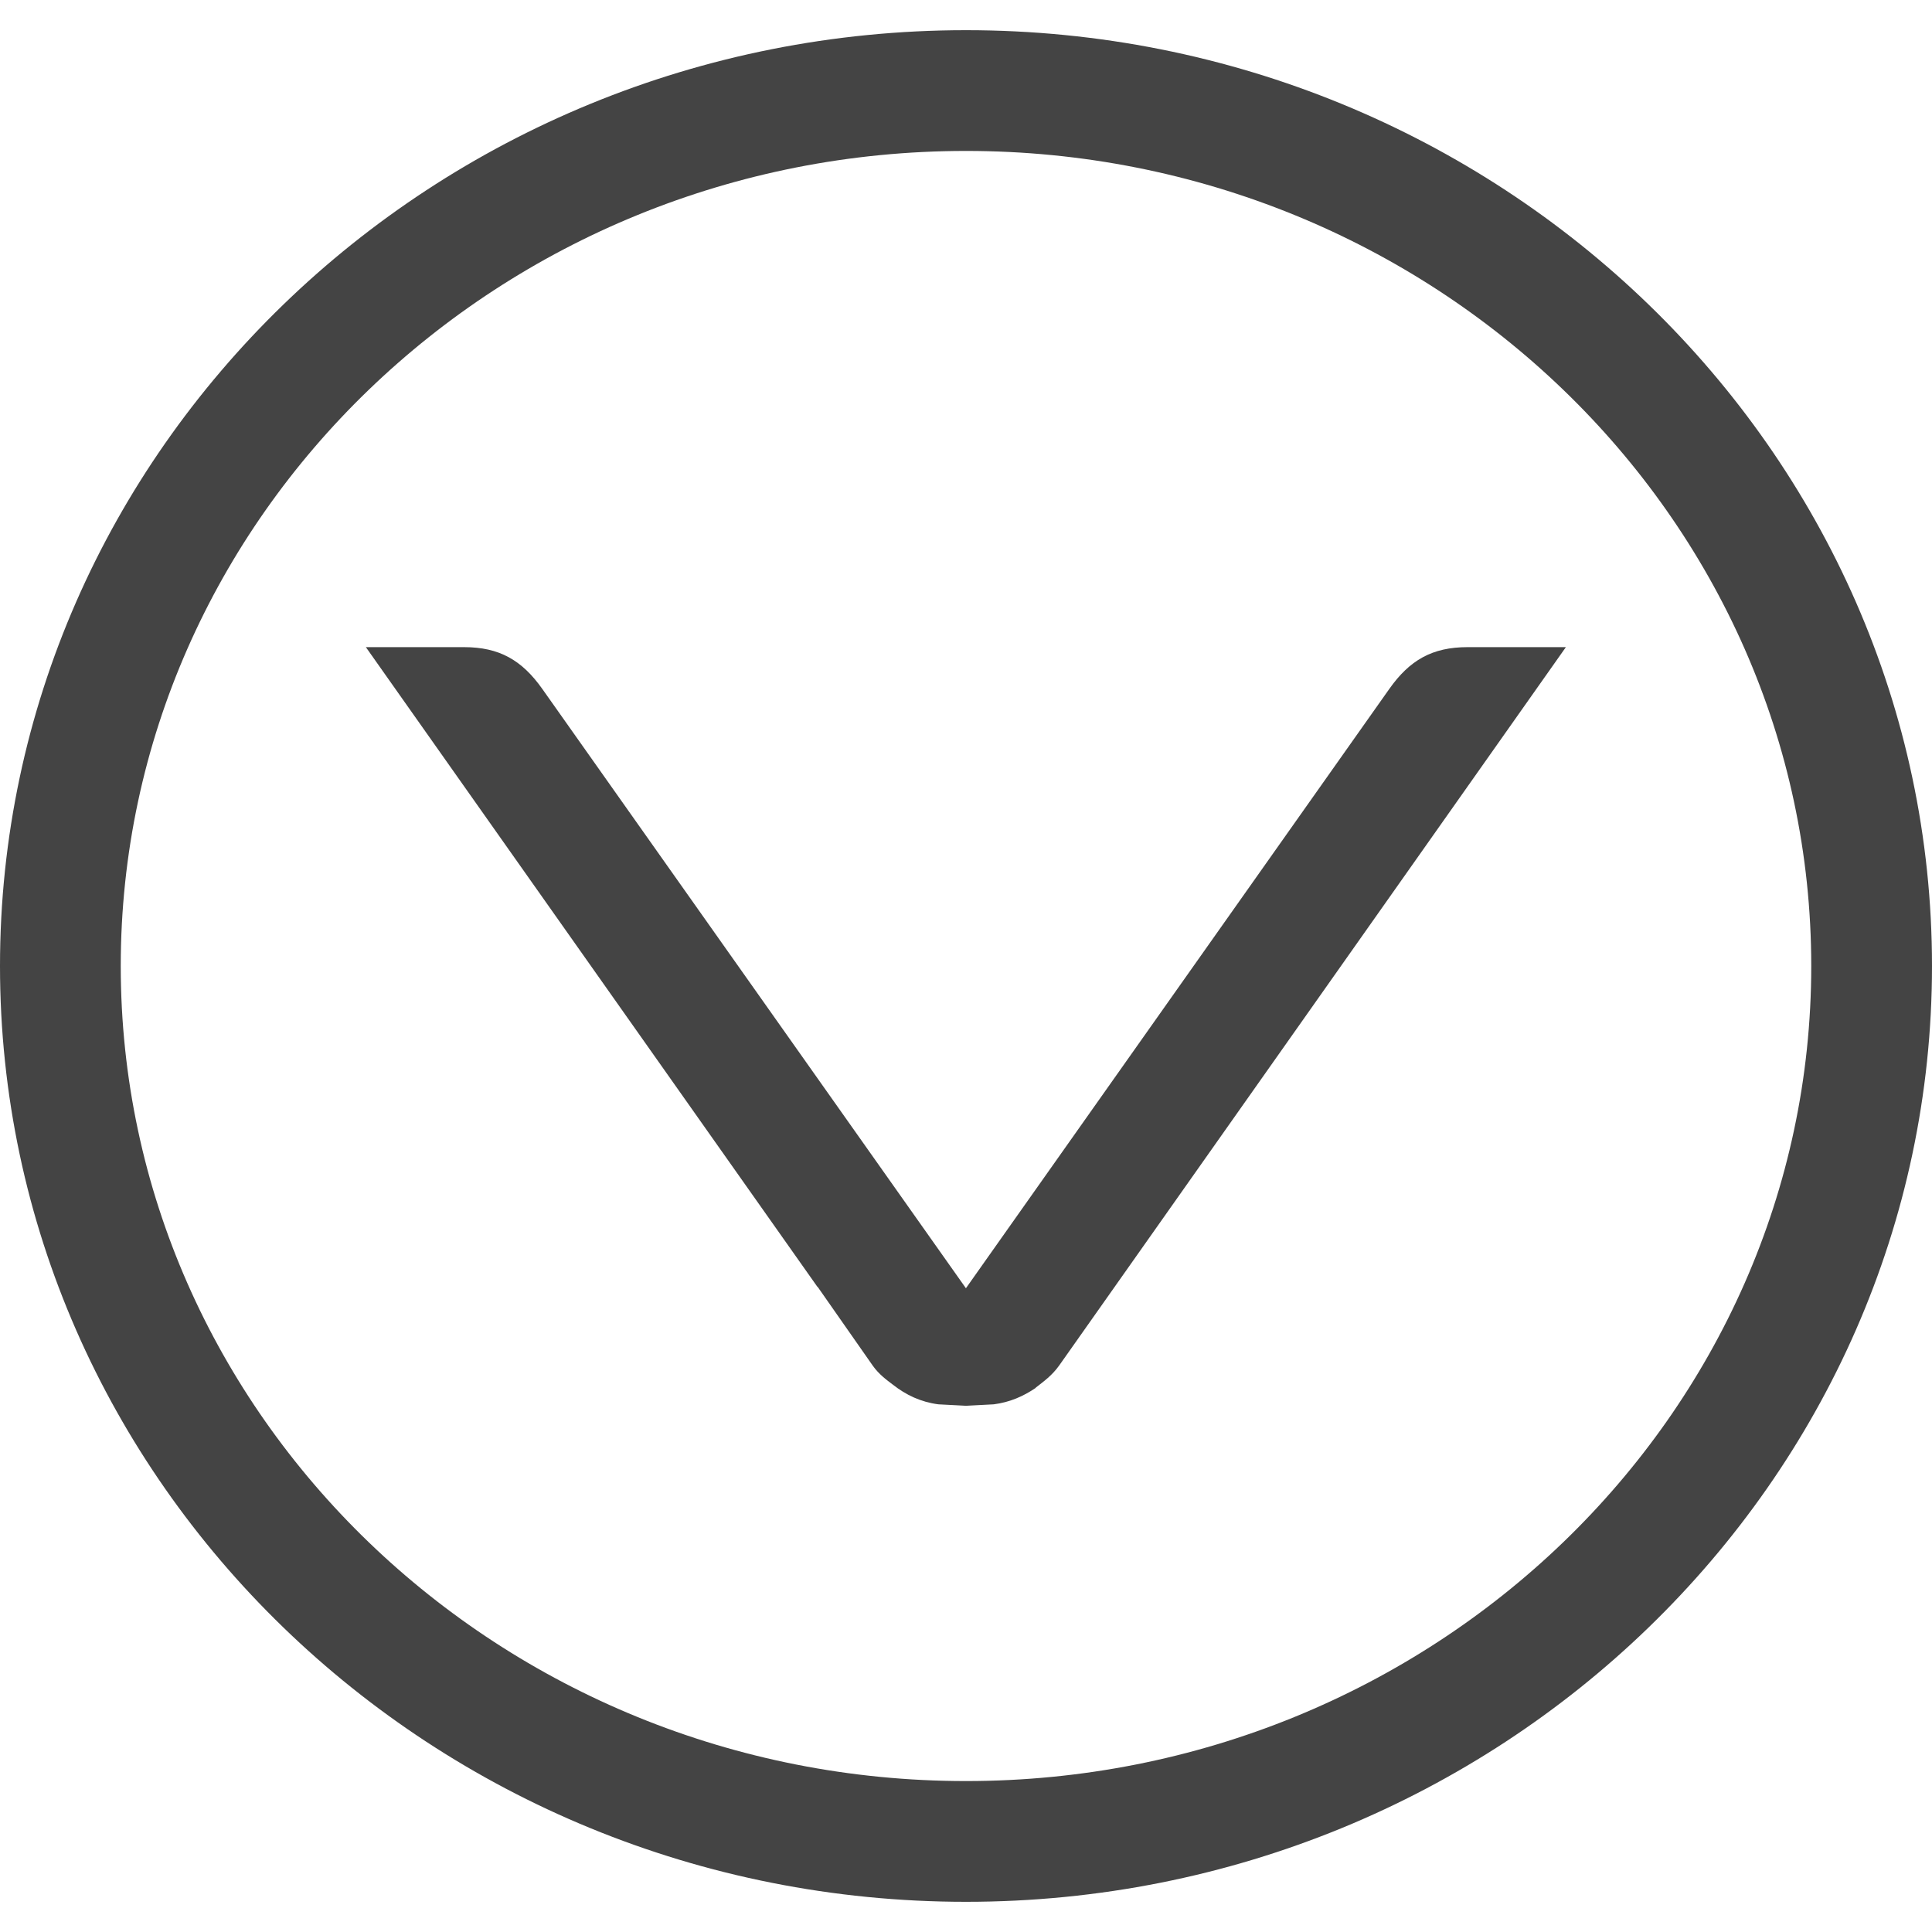
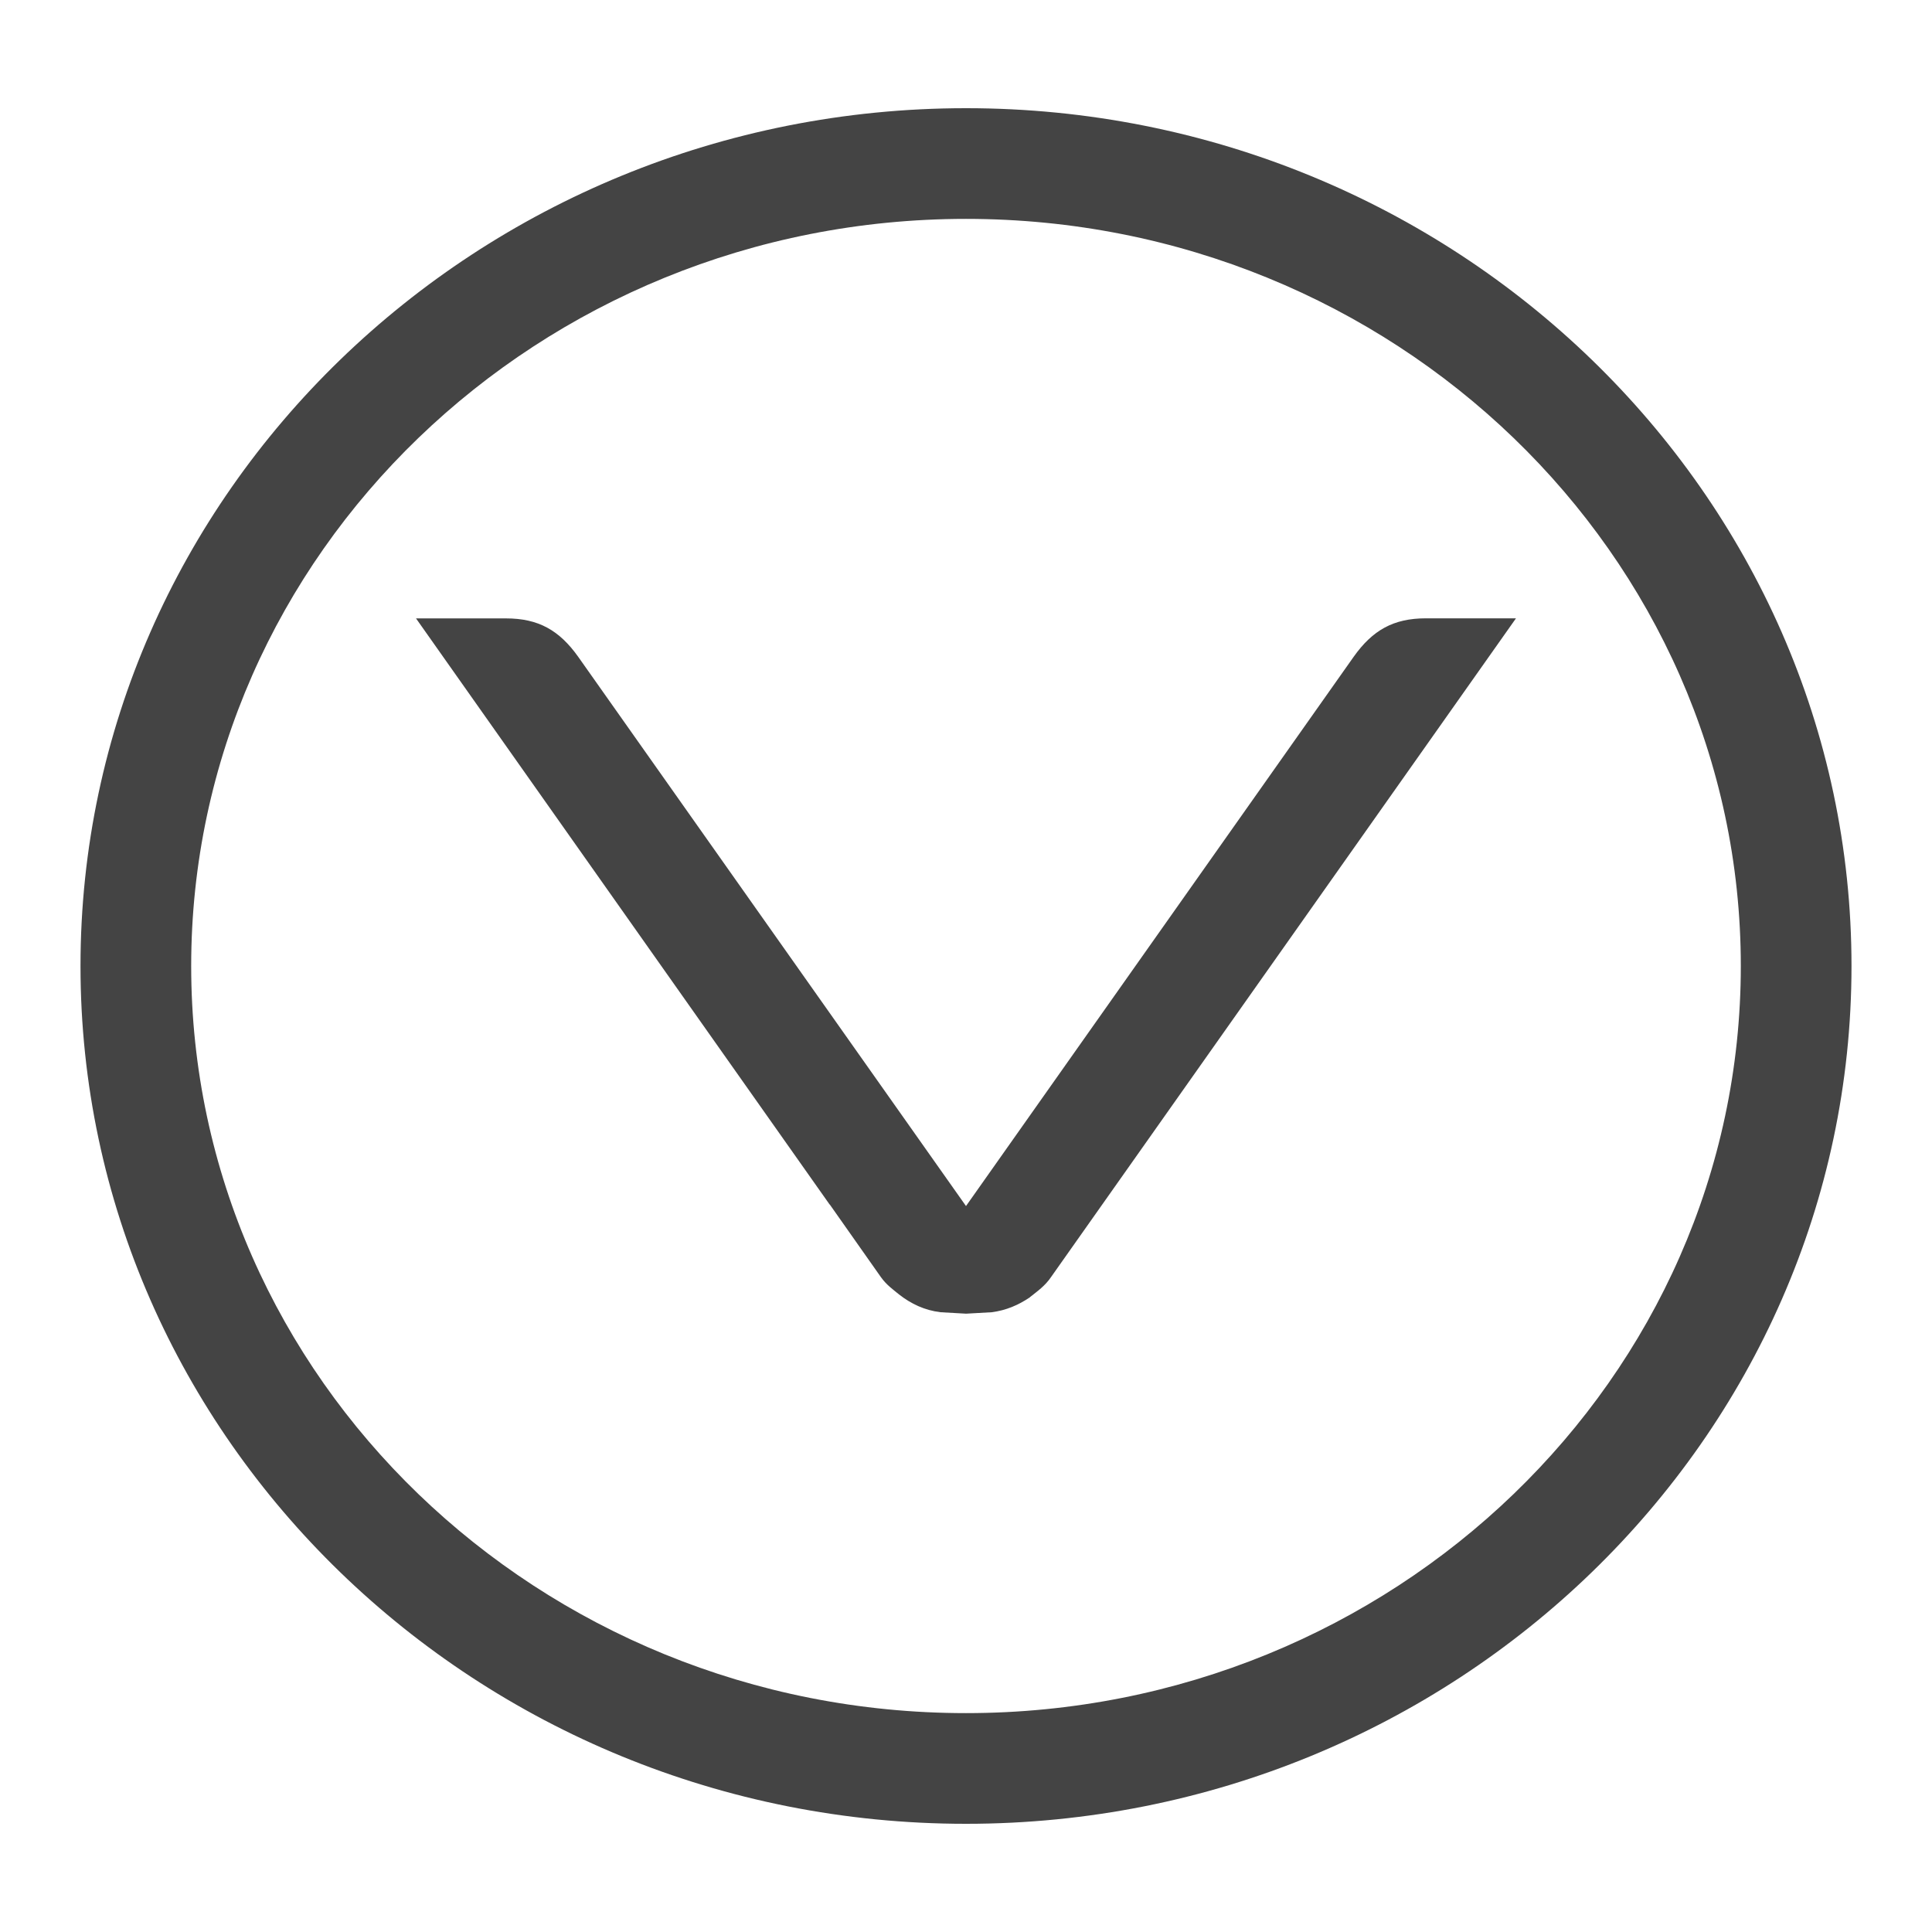
<svg xmlns="http://www.w3.org/2000/svg" version="1.1" width="24" height="24" viewBox="0 0 24 24">
-   <path fill="#444" d="M12 23.625c6.616 0 12-5.217 12-11.625s-5.384-11.625-12-11.625-12 5.217-12 11.625 5.383 11.625 12 11.625zM12 1.875c5.788 0 10.5 4.54 10.5 10.125s-4.712 10.125-10.5 10.125c-5.79 0-10.5-4.541-10.5-10.125s4.712-10.125 10.5-10.125zM13.158 16.962c-0.090 0.126-0.192 0.198-0.293 0.277l0.001 0.002c-0.155 0.105-0.321 0.178-0.521 0.204l-0.345 0.018-0.344-0.018c-0.219-0.029-0.401-0.116-0.563-0.243-0.087-0.066-0.173-0.129-0.249-0.234l-0.688-0.984h-0.003l-5.608-7.945h1.219c0.438 0 0.72 0.161 0.974 0.521l5.261 7.443 5.258-7.443c0.253-0.359 0.534-0.521 0.974-0.521h1.221l-6.294 8.923z" />
+   <path fill="#444" d="M12 22.656c6.066 0 11-4.784 11-10.656s-4.934-10.656-11-10.656-11 4.784-11 10.656 4.934 10.656 11 10.656zM12 2.719c5.307 0 9.625 4.164 9.625 9.281s-4.318 9.281-9.625 9.281c-5.308 0-9.625-4.164-9.625-9.281s4.318-9.281 9.625-9.281zM13.060 15.859c-0.077 0.116-0.175 0.182-0.266 0.255l0.001 0.001c-0.144 0.097-0.296 0.163-0.476 0.186l-0.318 0.018-0.317-0.018c-0.199-0.024-0.366-0.104-0.516-0.221-0.075-0.062-0.156-0.118-0.225-0.215l-0.635-0.902h-0.002l-5.138-7.281h1.118c0.403 0 0.662 0.148 0.896 0.476l4.818 6.824 4.817-6.825c0.233-0.327 0.491-0.476 0.896-0.476h1.119l-5.772 8.178z" />
</svg>
